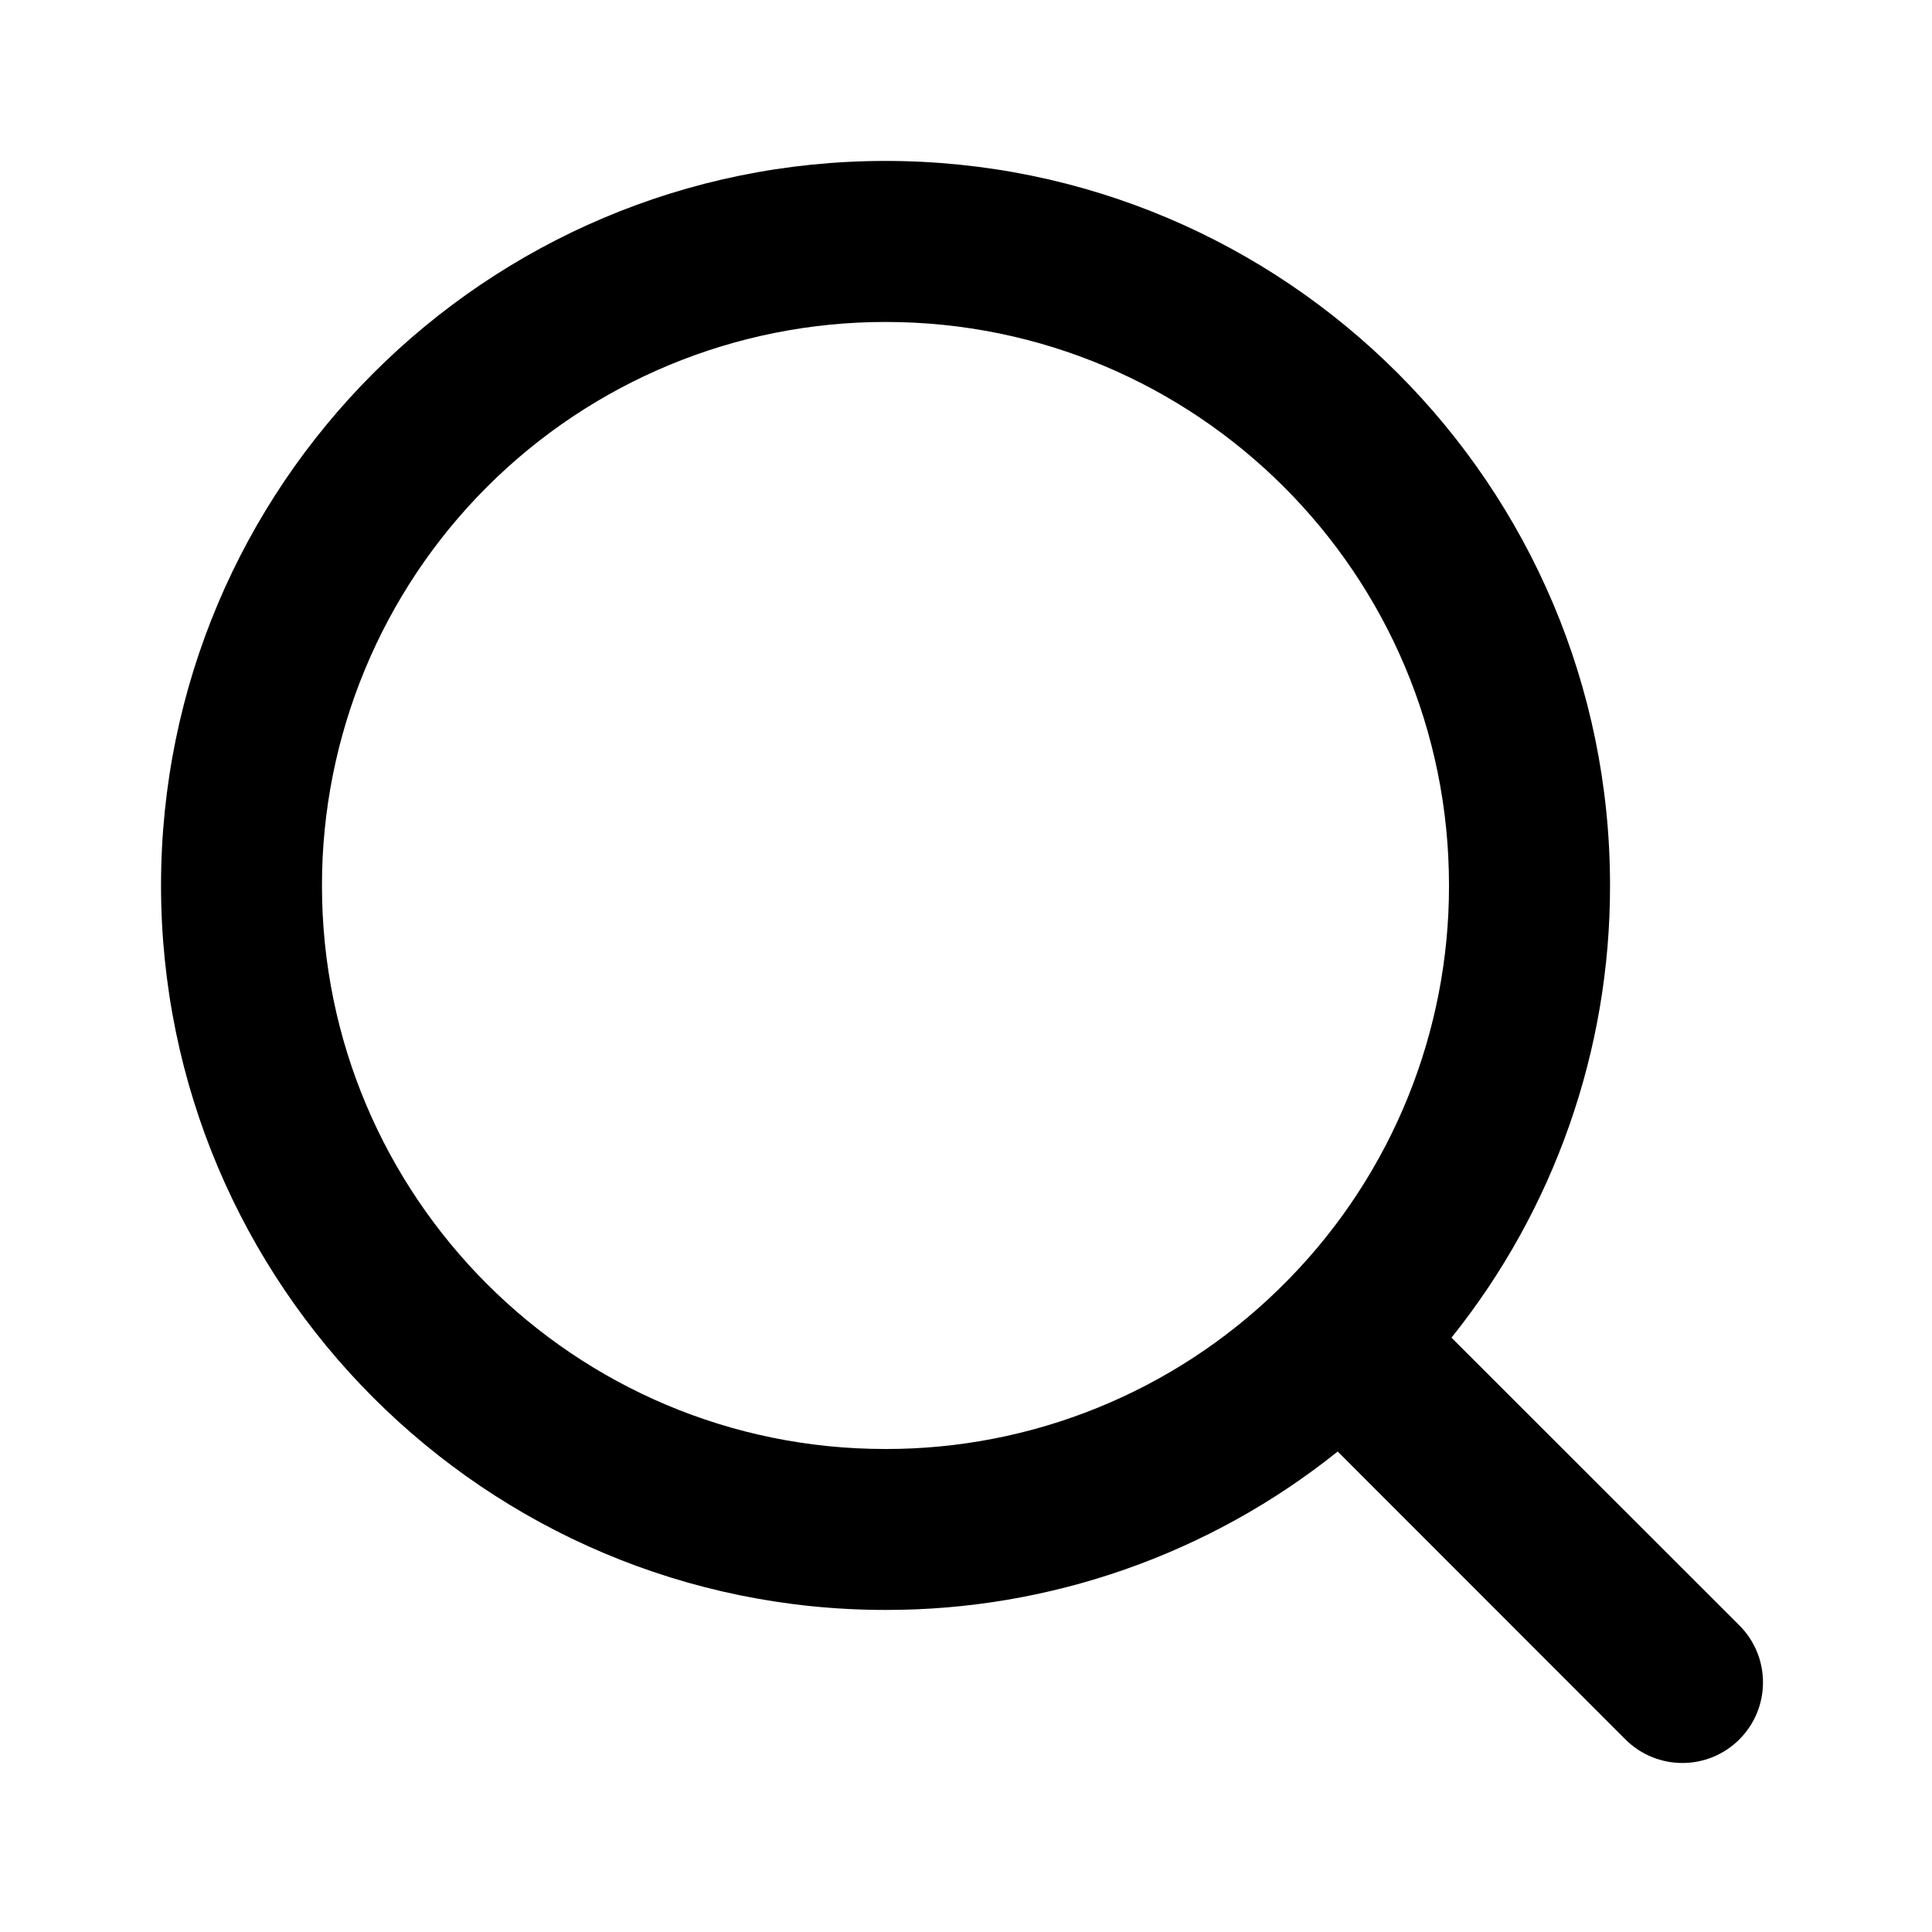
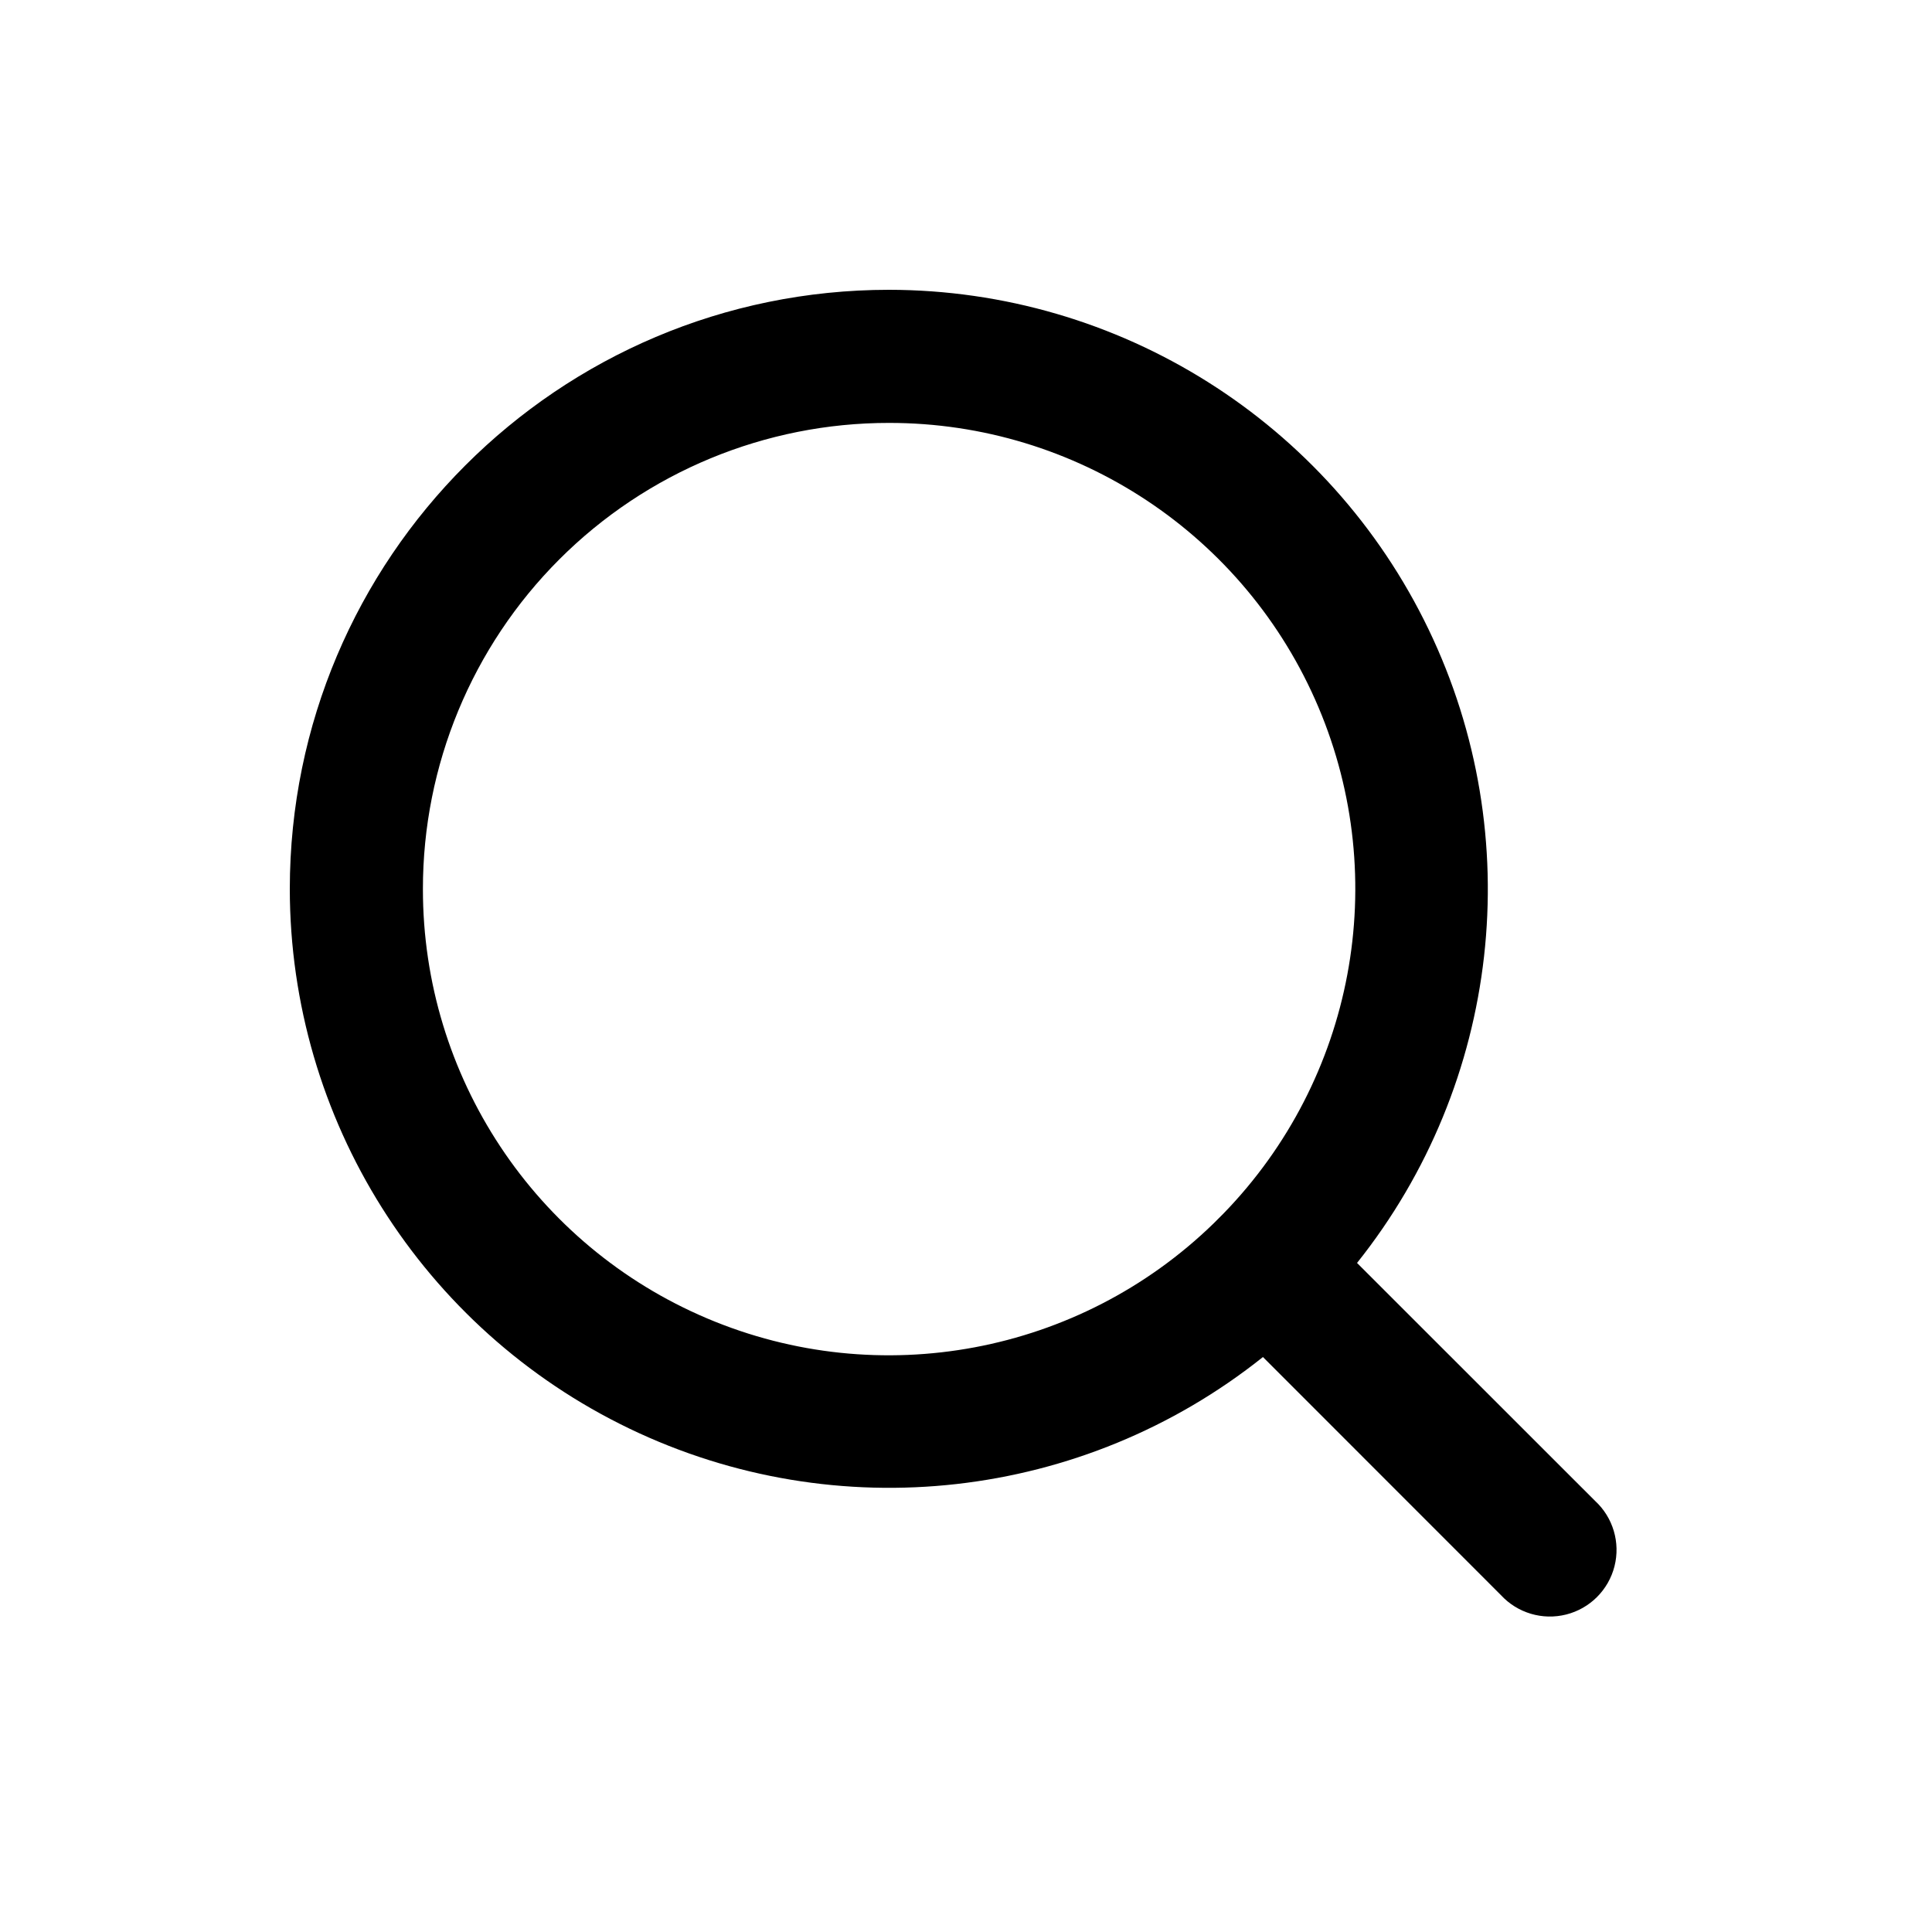
<svg xmlns="http://www.w3.org/2000/svg" viewBox="0 0 20 20" fill="none">
-   <path d="m15.026 13.848 2.98 2.978a.834.834 0 1 1-1.18 1.18l-2.978-2.98a7.467 7.467 0 0 1-4.681 1.64c-4.14 0-7.5-3.36-7.5-7.5 0-4.14 3.36-7.5 7.5-7.5 4.14 0 7.5 3.36 7.5 7.5a7.466 7.466 0 0 1-1.641 4.681Zm-1.672-.619A5.814 5.814 0 0 0 15 9.167a5.832 5.832 0 0 0-5.833-5.834 5.831 5.831 0 0 0-5.834 5.834A5.832 5.832 0 0 0 9.167 15a5.814 5.814 0 0 0 4.062-1.646l.125-.125Z" fill="currentColor" />
+   <path d="m14.048 13.074 2.464 2.463a.69.69 0 1 1-.975.975l-2.463-2.464A6.205 6.205 0 0 1 3 9.202 6.205 6.205 0 0 1 9.203 3a6.205 6.205 0 0 1 4.845 10.074Zm-1.382-.512a4.823 4.823 0 0 0-3.463-8.184 4.822 4.822 0 0 0-4.825 4.825 4.823 4.823 0 0 0 8.184 3.463l.104-.104Z" fill="currentColor" />
</svg>
